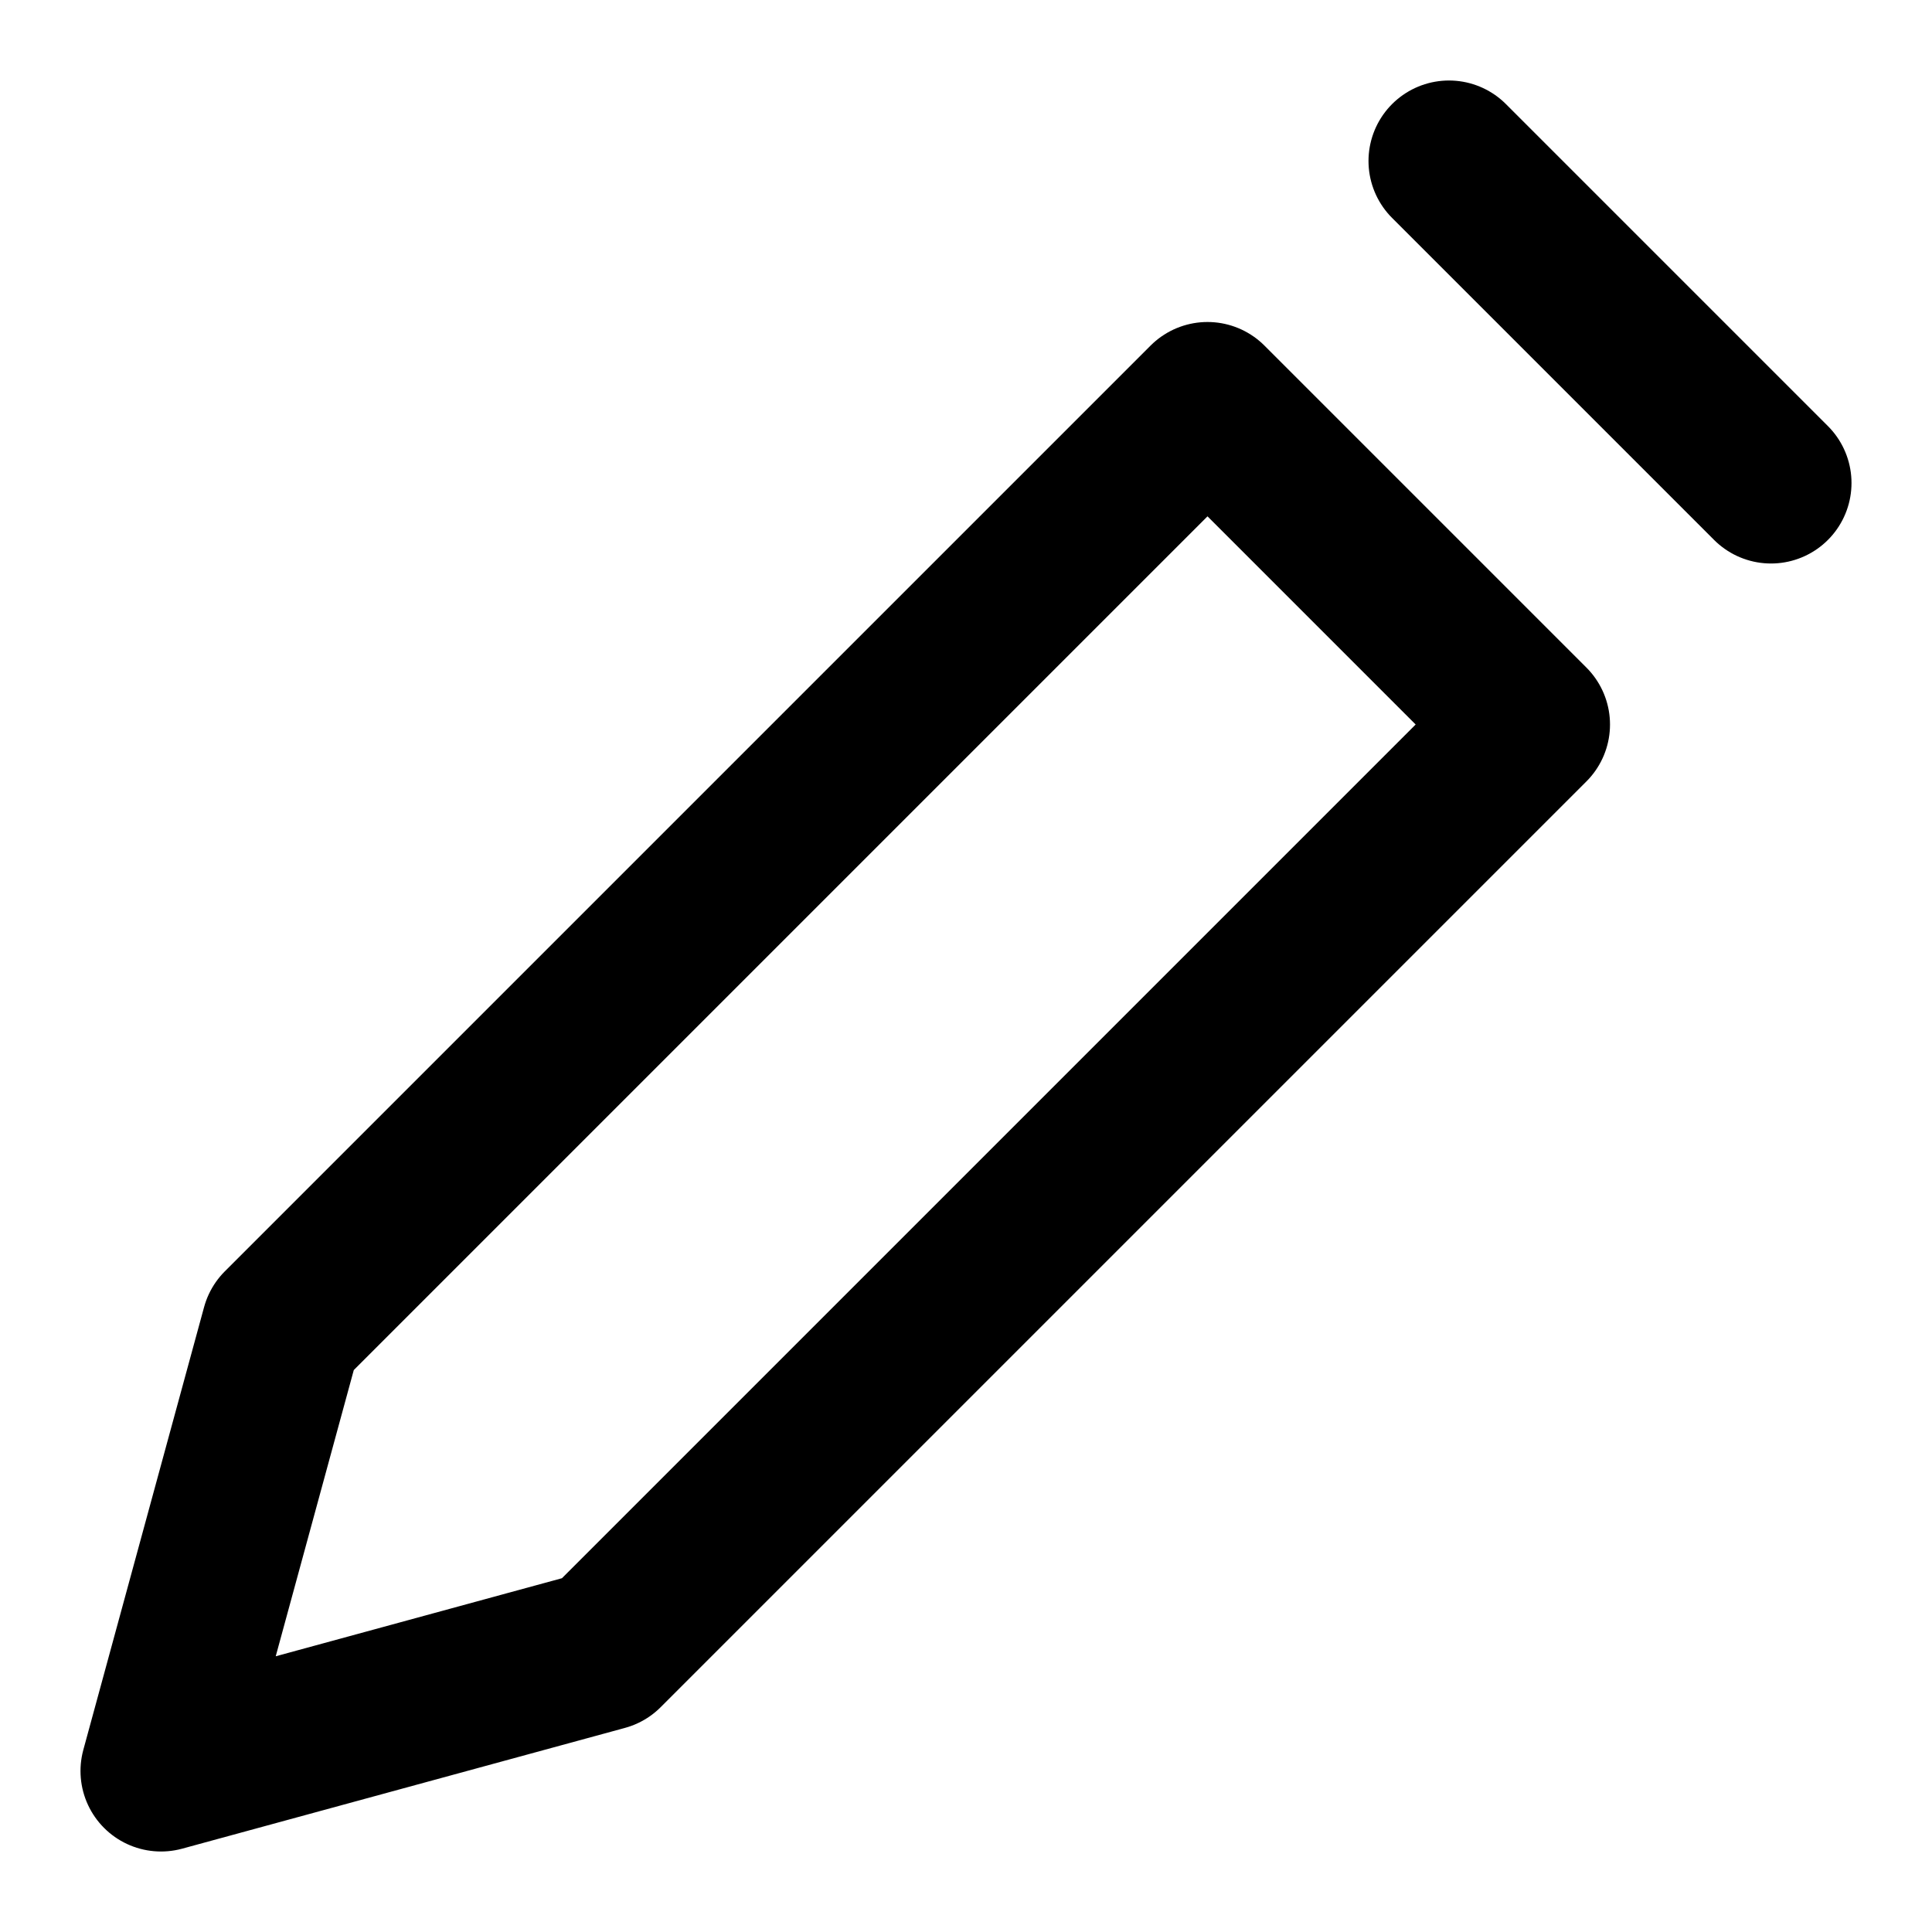
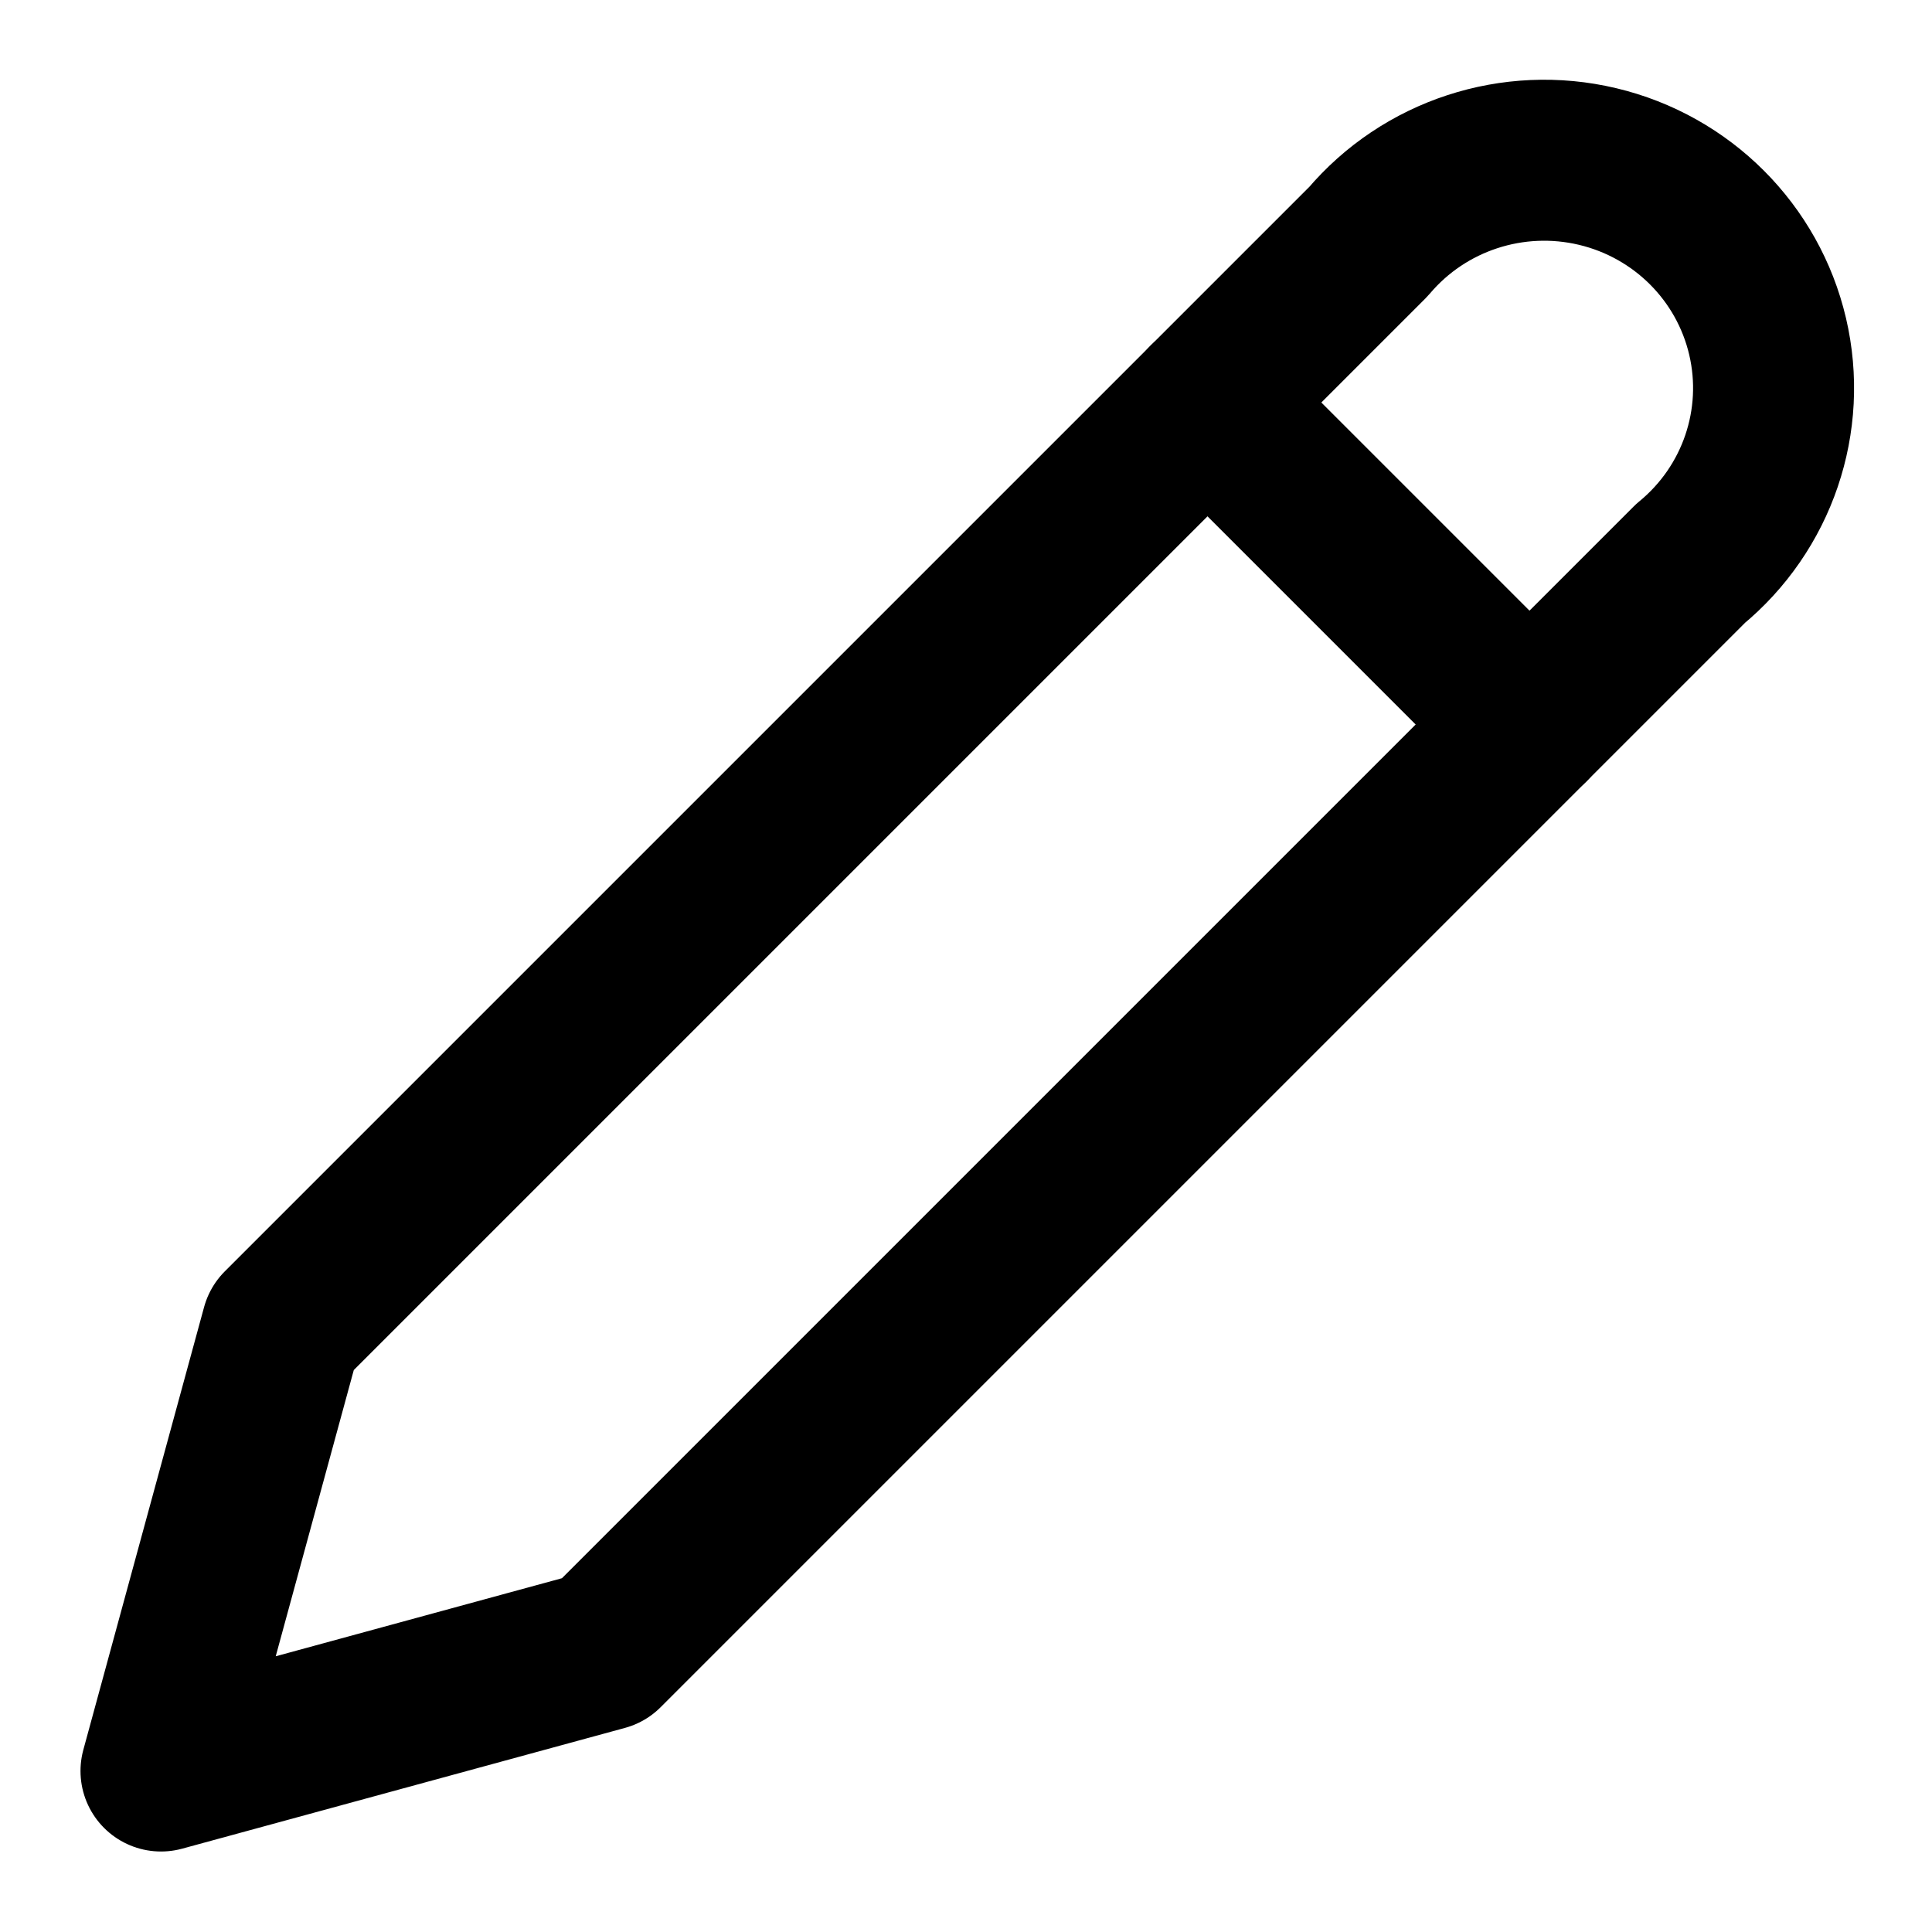
<svg xmlns="http://www.w3.org/2000/svg" width="24" height="24" viewBox="0 0 24 24" fill="none" stroke="currentColor" stroke-width="2" stroke-linecap="round" stroke-linejoin="round">
-   <line x1="18" x2="22" y1="2" y2="6" />
-   <path d="M7.5 20.5 19 9l-4-4L3.5 16.5 2 22z" />
+   <path d="M17 3a2.85 2.83 0 1 1 4 4L7.5 20.5 2 22l1.5-5.5Z" />
+   <path d="m15 5 4 4" />
</svg>
